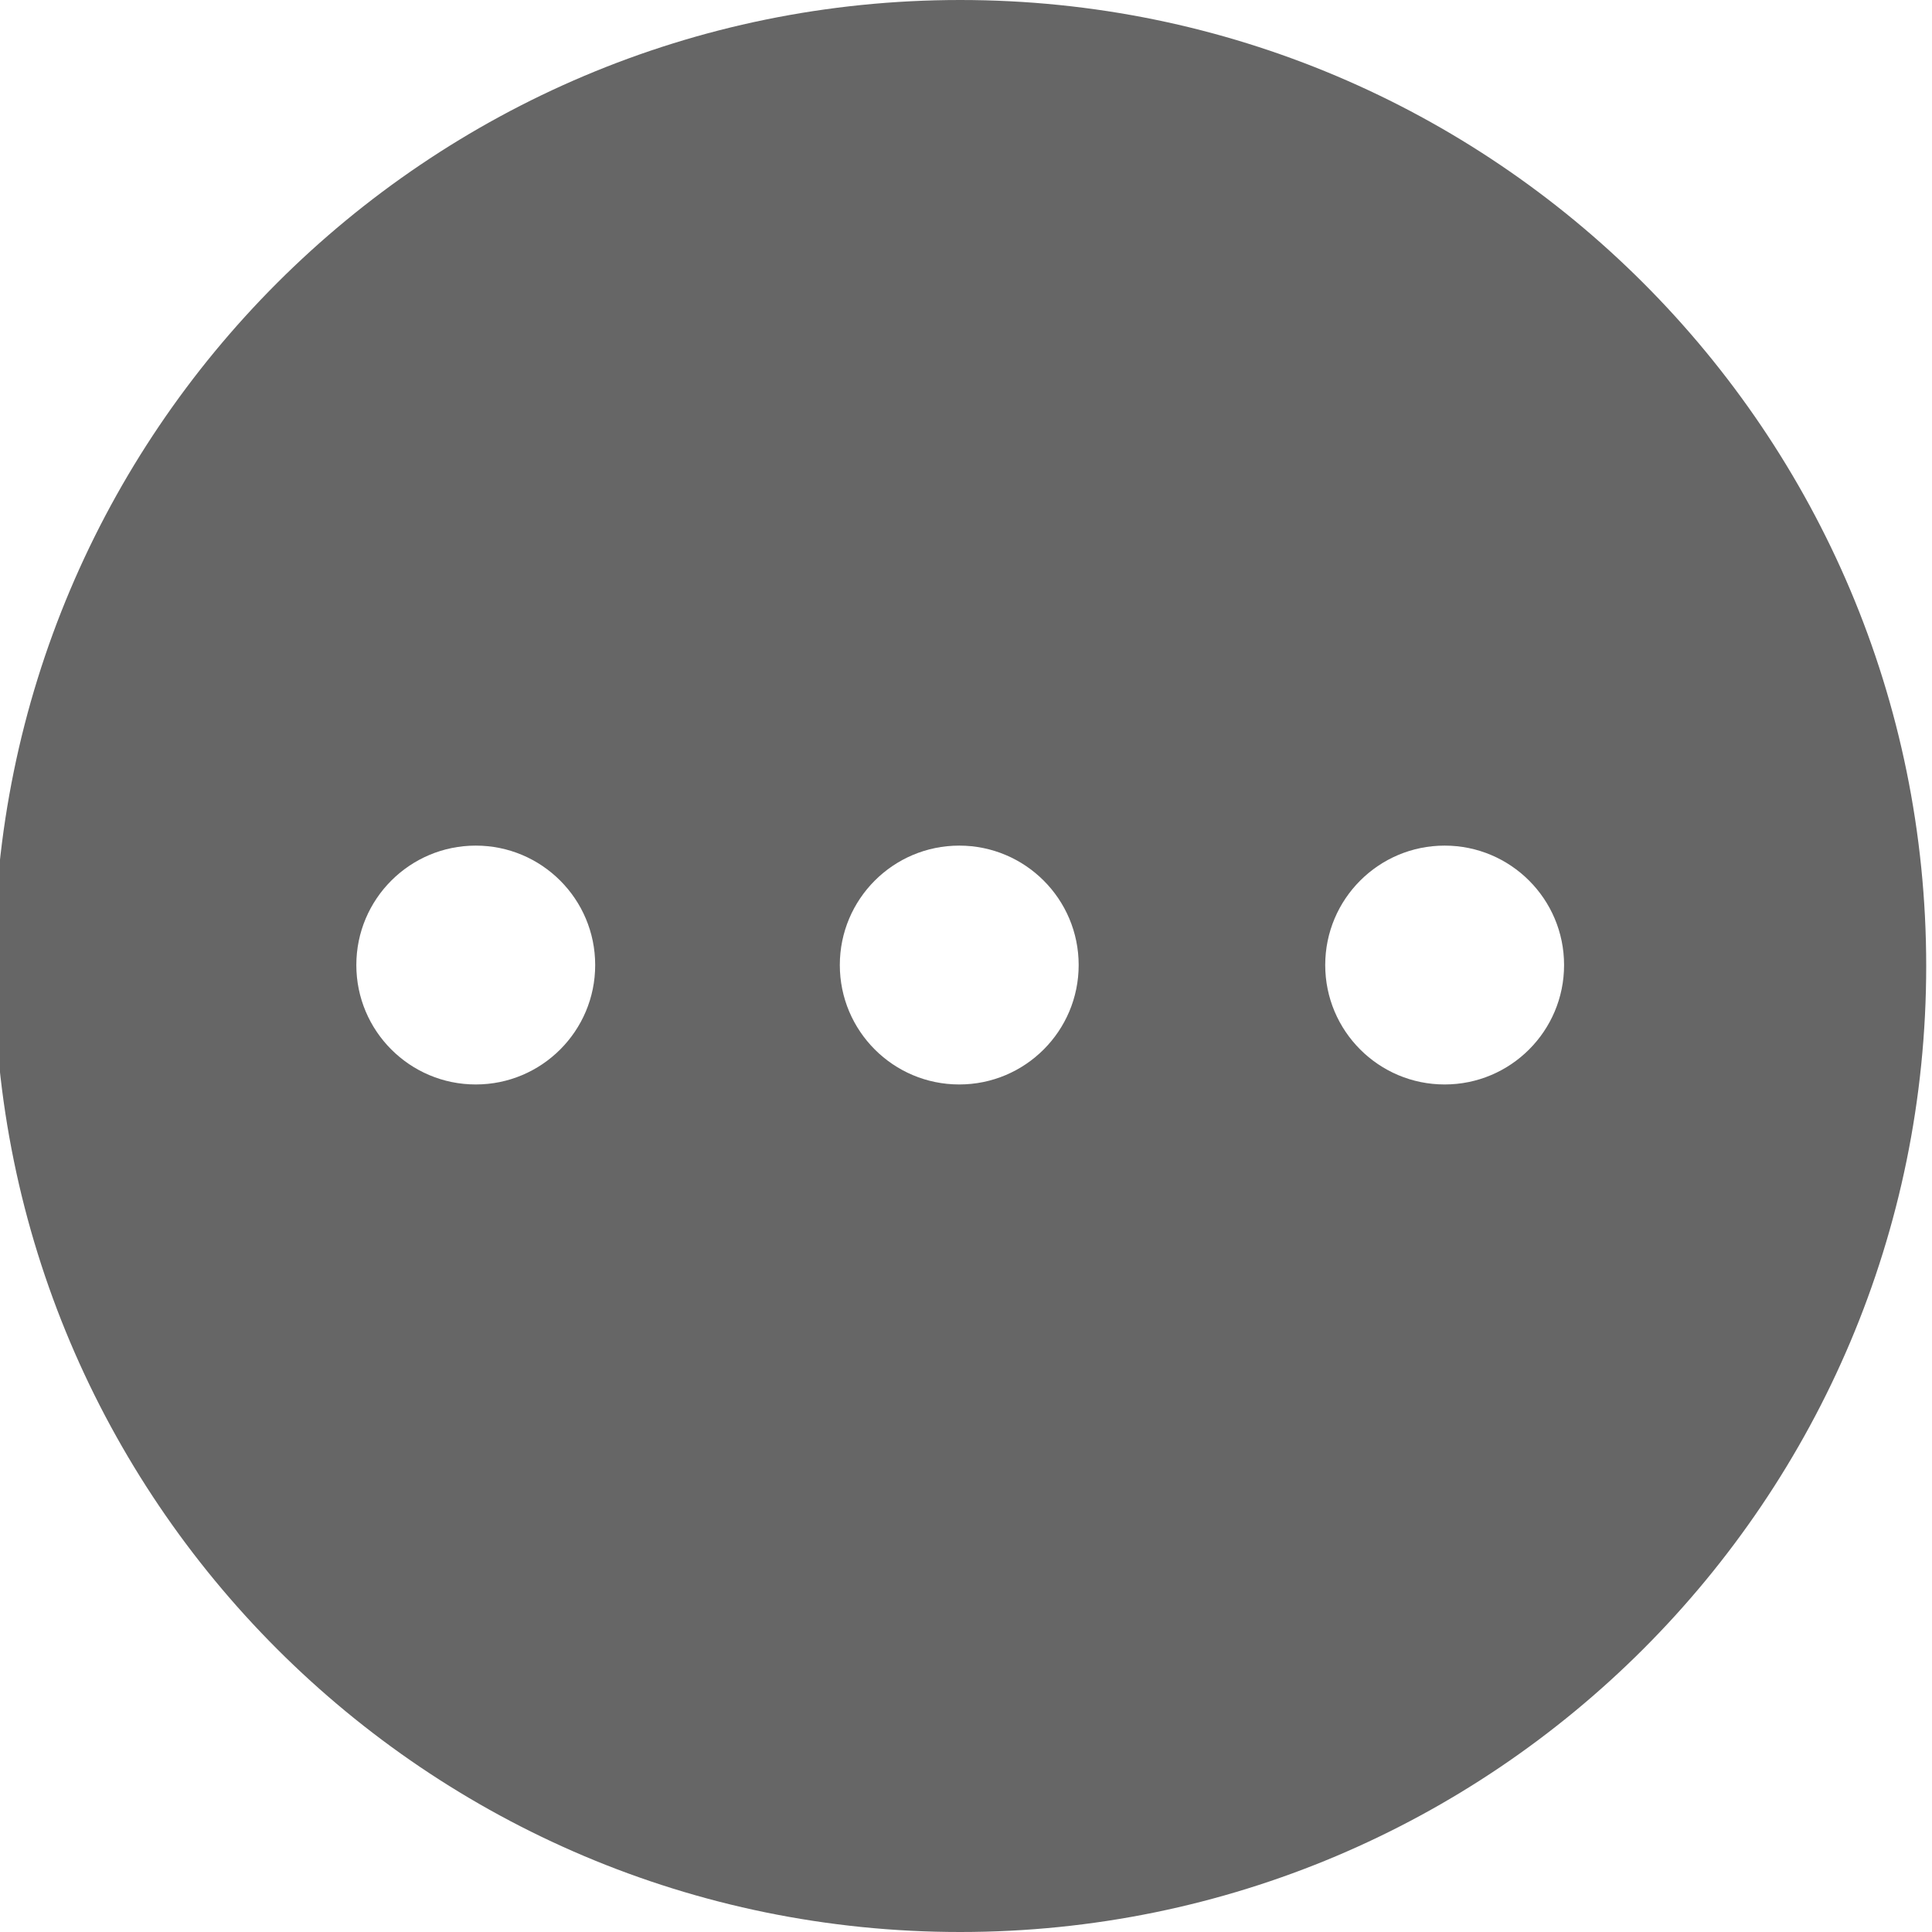
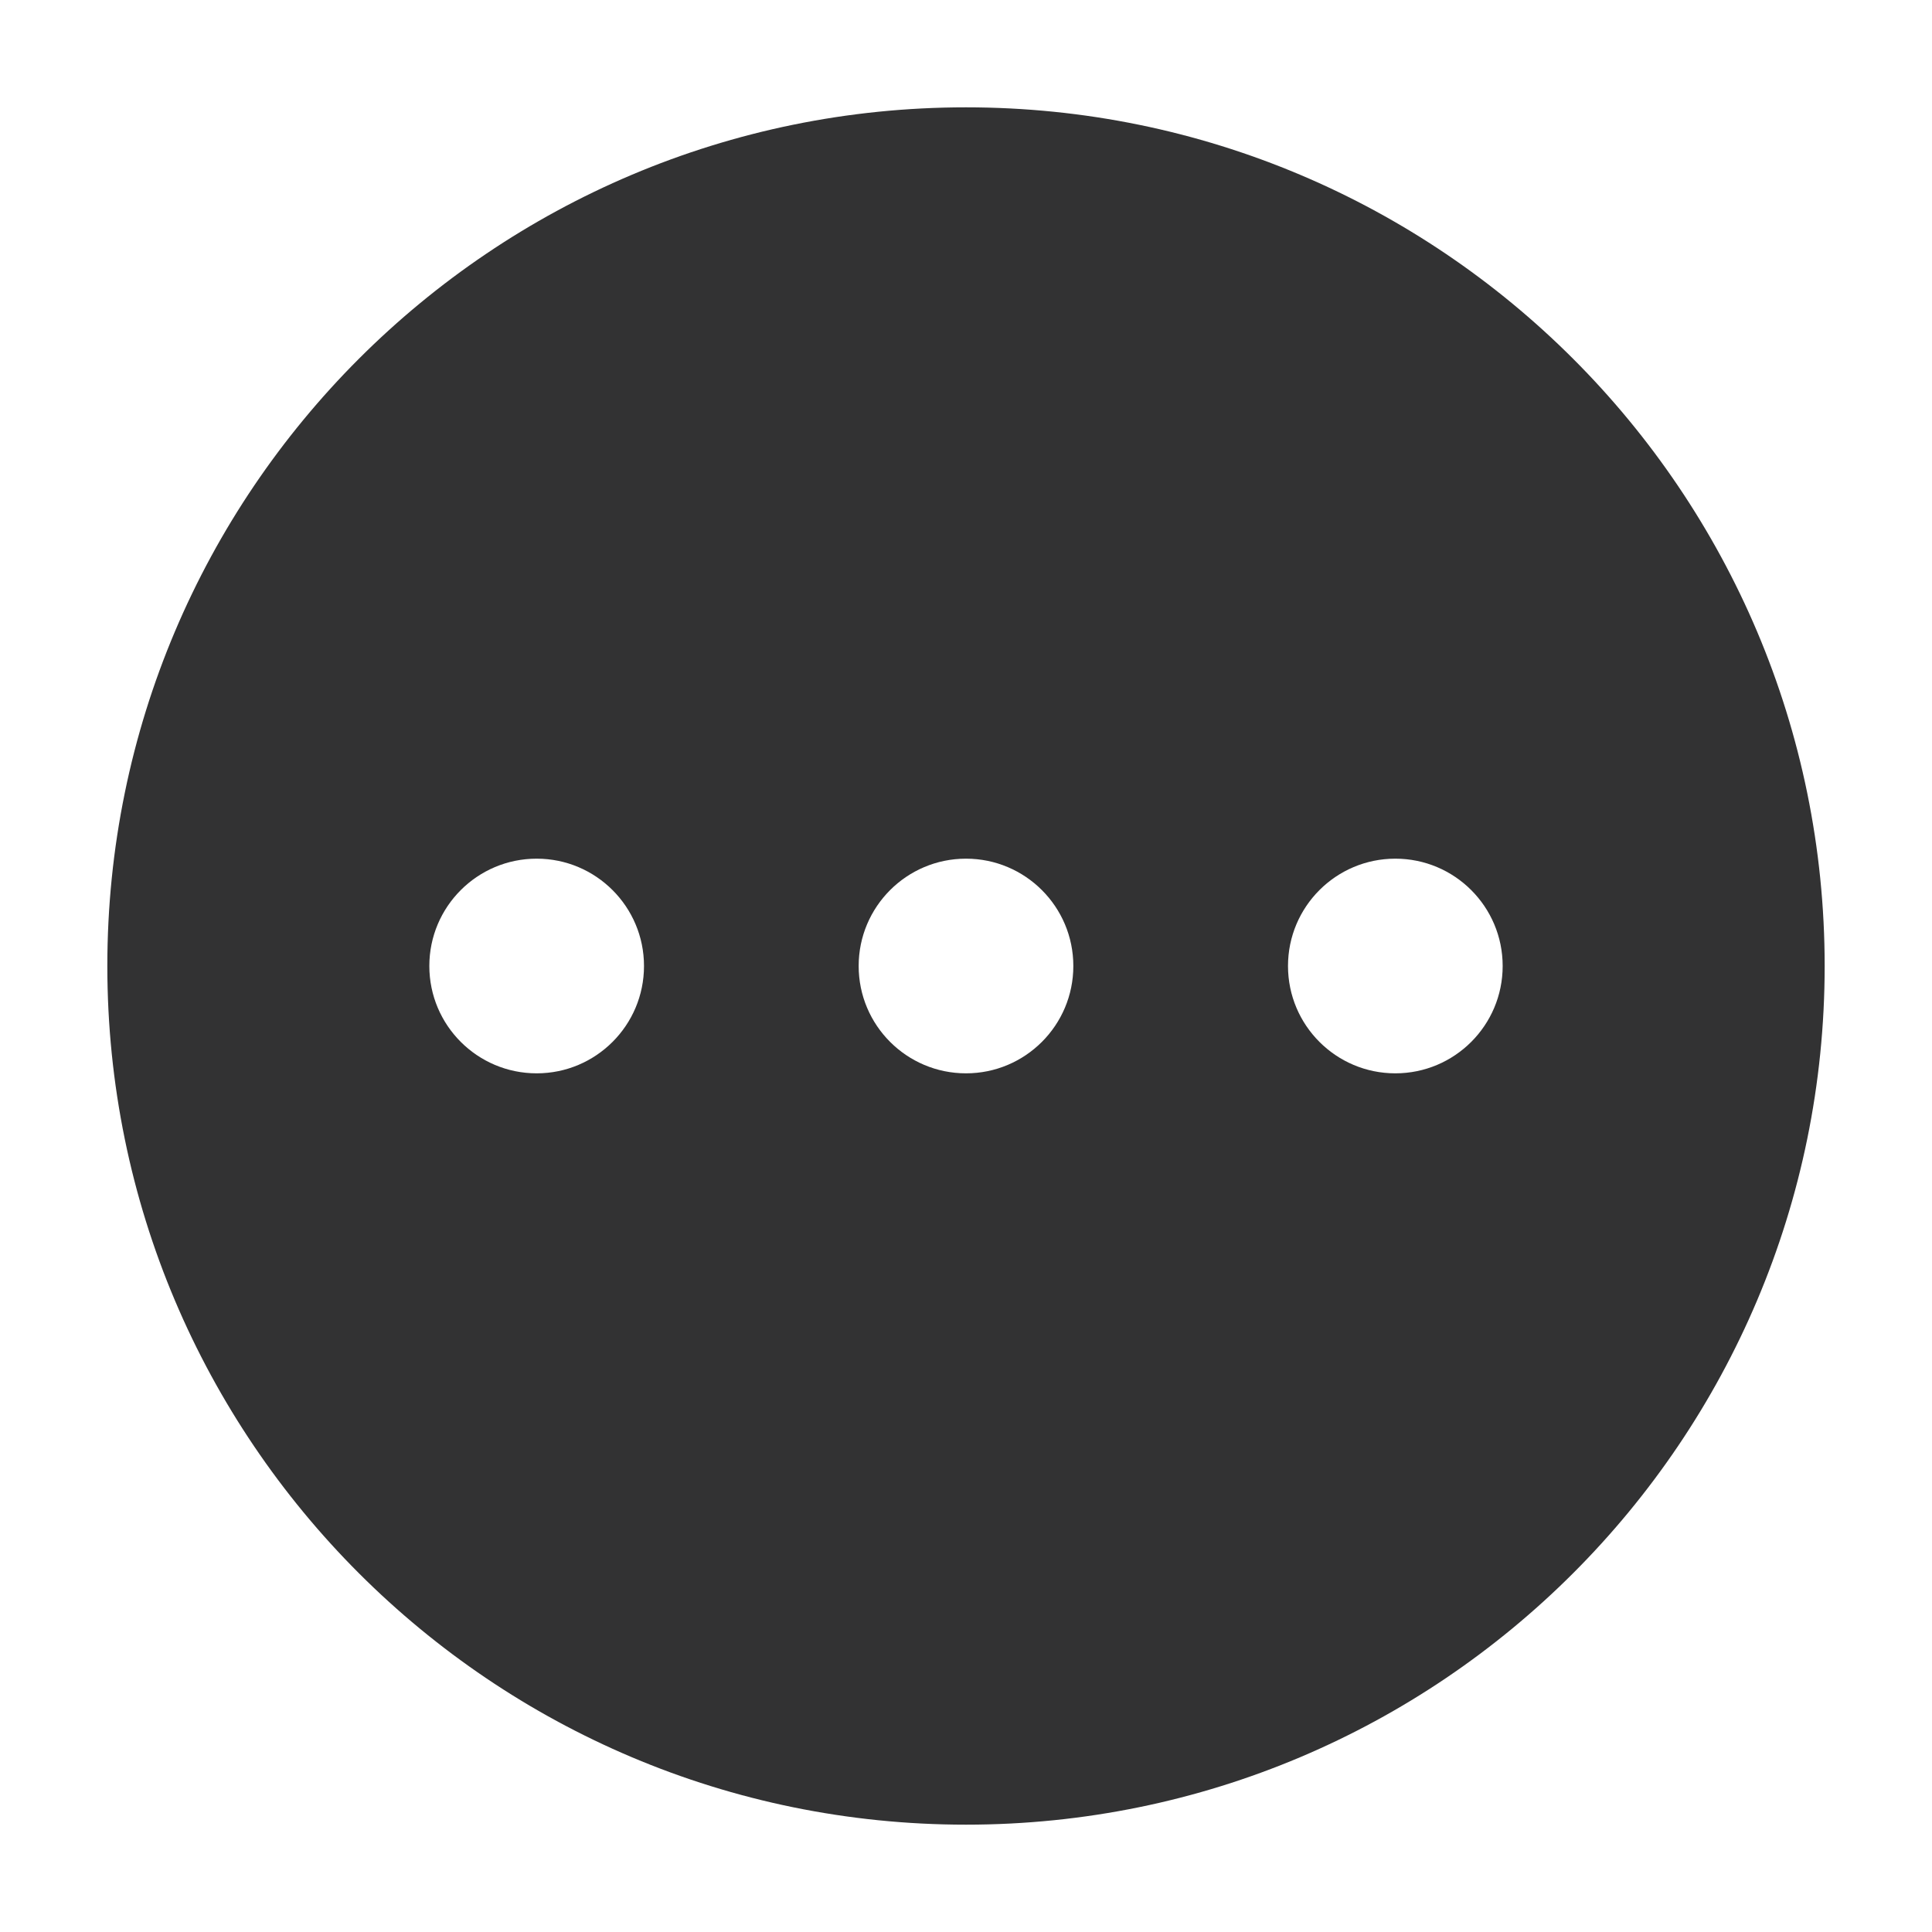
<svg xmlns="http://www.w3.org/2000/svg" width="1000" height="1000">
-   <path d="M497 1000C220.858 1000-3 776.142-3 500S220.858 0 497 0s500 223.858 500 500-223.858 500-500 500zM246.252 561.316c34.14 0 61.815-27.675 61.815-61.815 0-34.139-27.676-61.814-61.815-61.814-34.139 0-61.814 27.675-61.814 61.814 0 34.14 27.675 61.815 61.814 61.815zm250.25 0c34.139 0 61.814-27.675 61.814-61.815 0-34.139-27.675-61.814-61.815-61.814-34.139 0-61.814 27.675-61.814 61.814 0 34.14 27.675 61.815 61.814 61.815zm251.246 0c34.139 0 61.814-27.675 61.814-61.815 0-34.139-27.675-61.814-61.814-61.814-34.14 0-61.815 27.675-61.815 61.814 0 34.14 27.676 61.815 61.815 61.815z" fill="#666" fill-rule="evenodd" />
+   <path d="M500 944.444C254.54 944.444 55.556 745.46 55.556 500S254.54 55.556 500 55.556 944.444 254.54 944.444 500 745.46 944.444 500 944.444zm0-388.888c30.682 0 55.556-24.874 55.556-55.556S530.682 444.444 500 444.444 444.444 469.318 444.444 500s24.874 55.556 55.556 55.556zm-222.222 0c30.682 0 55.555-24.874 55.555-55.556s-24.873-55.556-55.555-55.556c-30.683 0-55.556 24.874-55.556 55.556s24.873 55.556 55.556 55.556zm444.444 0c30.683 0 55.556-24.874 55.556-55.556s-24.873-55.556-55.556-55.556c-30.682 0-55.555 24.874-55.555 55.556s24.873 55.556 55.555 55.556z" fill="#323233" fill-rule="evenodd" />
</svg>
